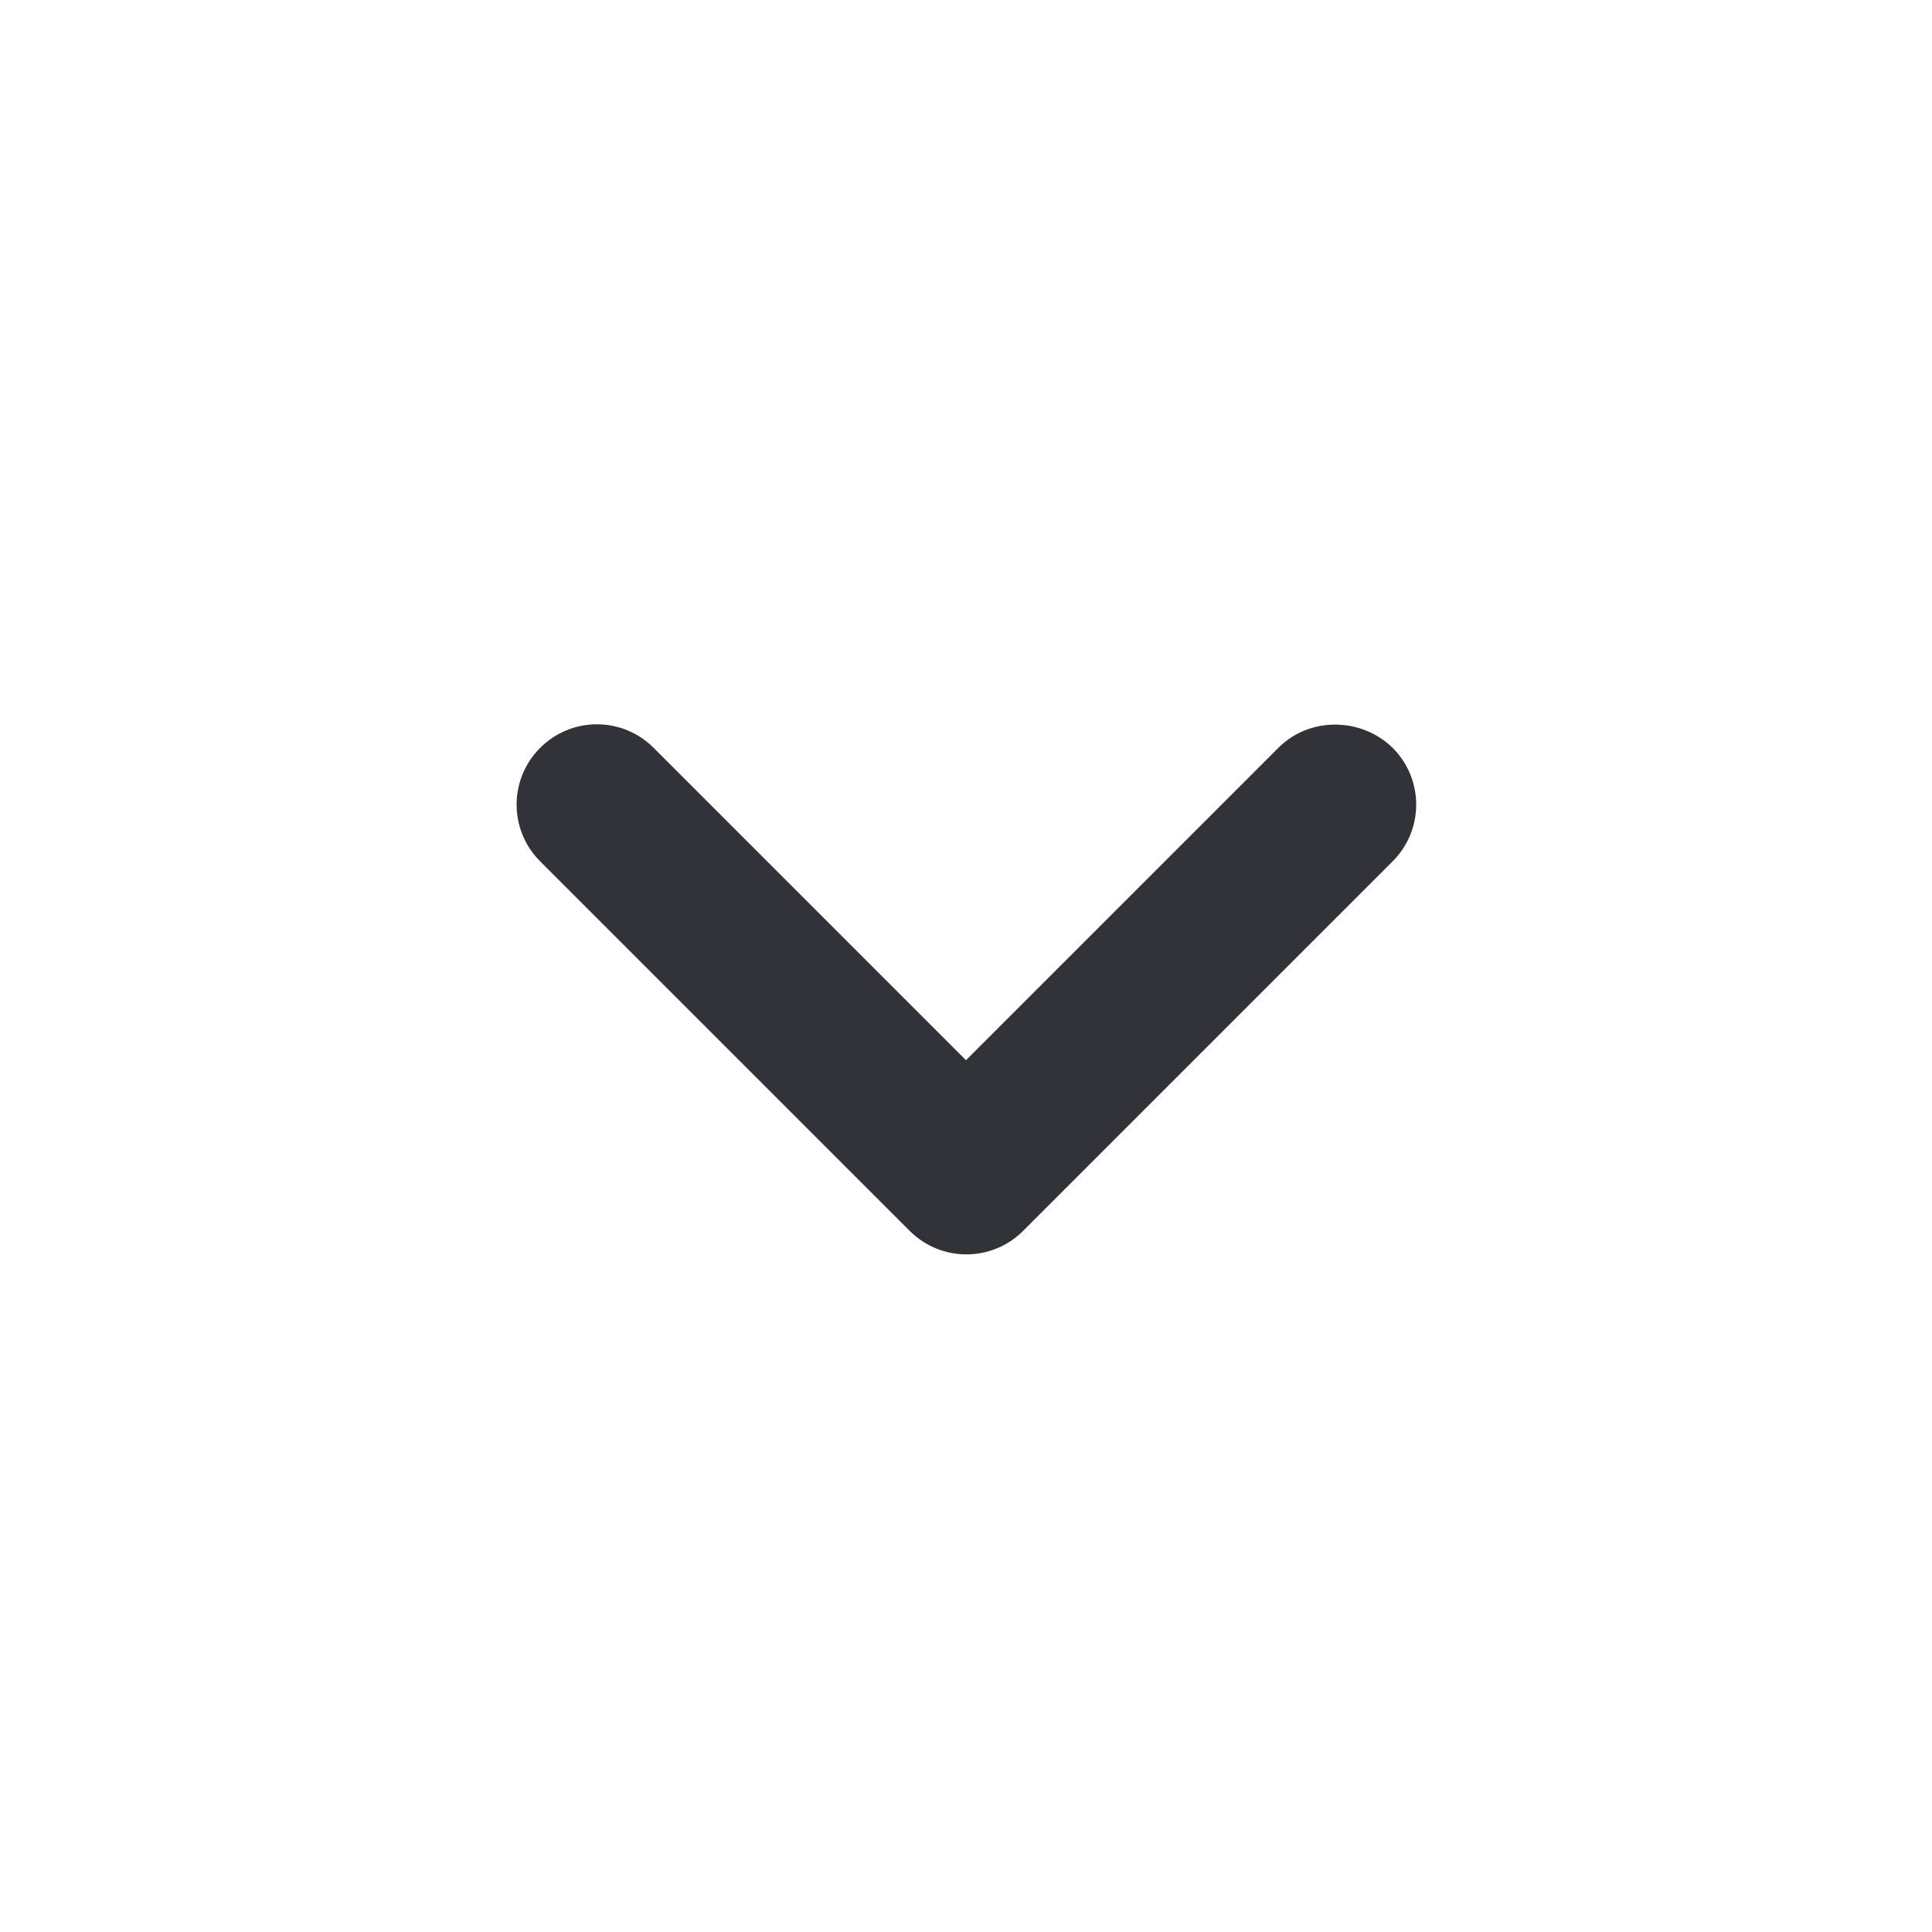
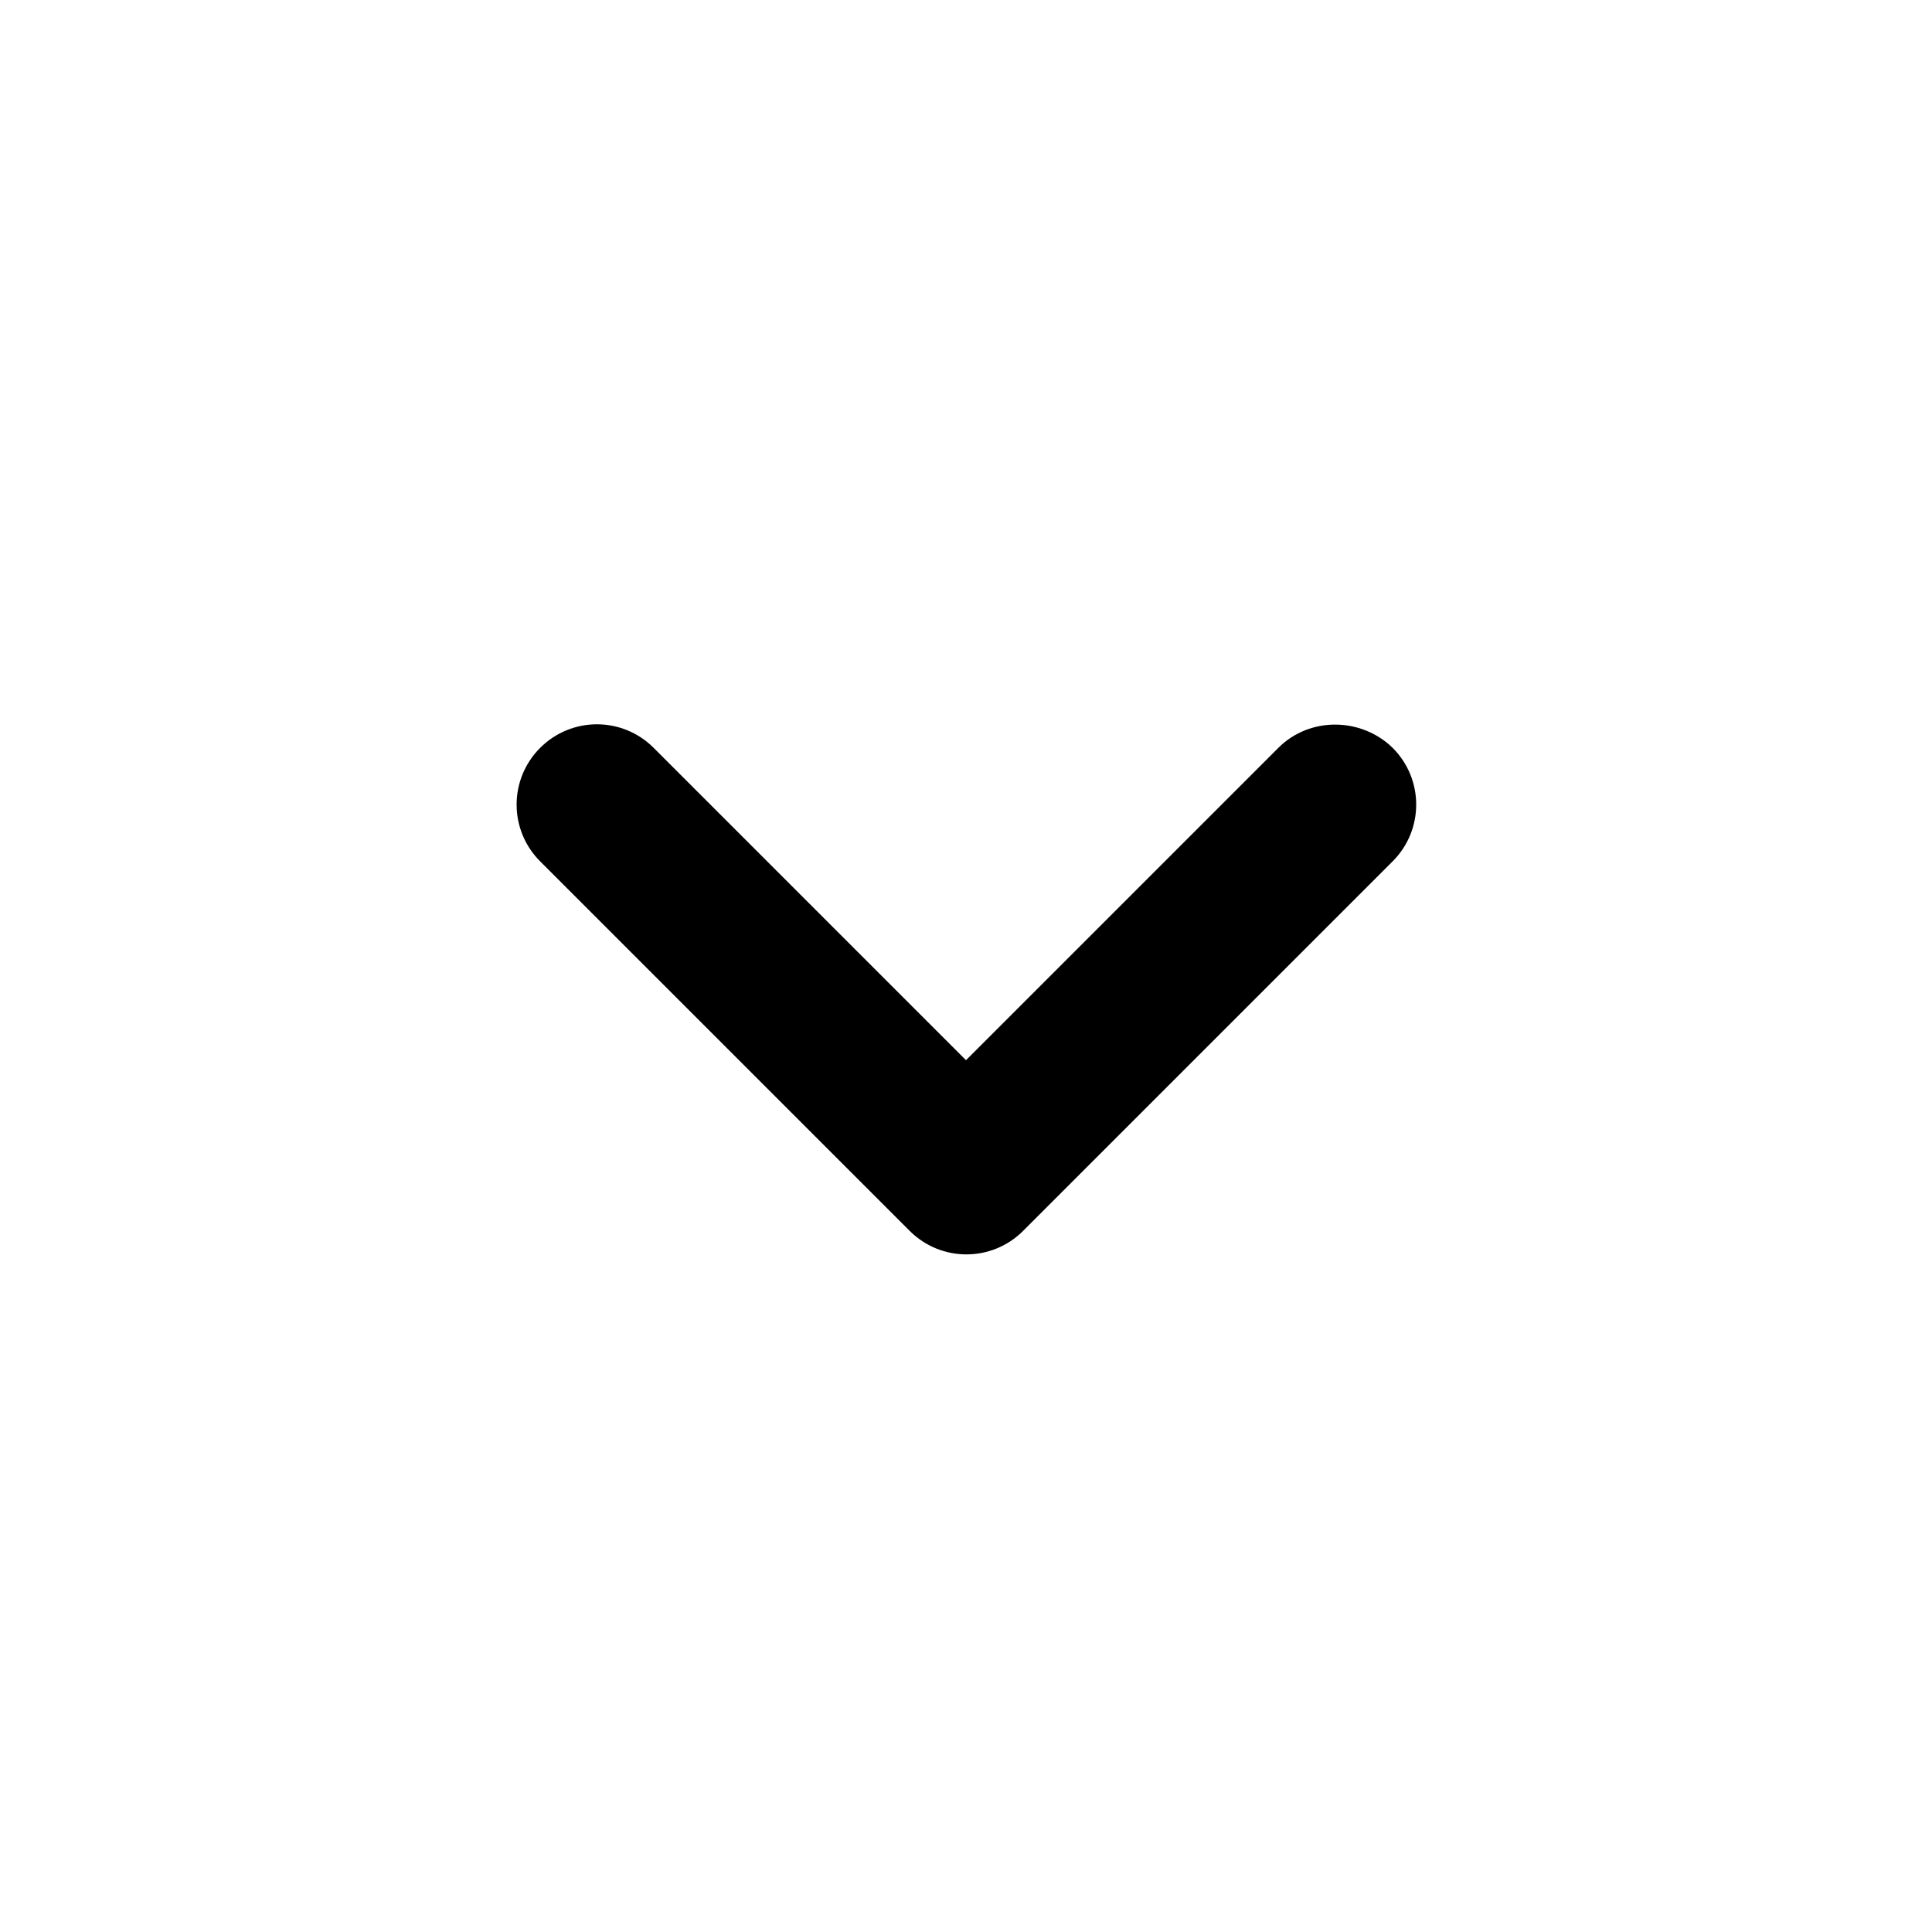
<svg xmlns="http://www.w3.org/2000/svg" width="24" height="24" viewBox="0 0 24 24">
-   <path d="M15.88 9.29L12 13.17L8.12 9.29C7.73 8.9 7.1 8.9 6.71 9.29C6.32 9.68 6.32 10.31 6.71 10.7L11.3 15.29C11.69 15.68 12.32 15.68 12.71 15.29L17.3 10.7C17.69 10.31 17.69 9.68 17.3 9.29C16.91 8.91 16.27 8.9 15.88 9.29Z" fill="#323338" />
+   <path d="M15.88 9.29L12 13.17L8.12 9.29C7.73 8.9 7.1 8.9 6.71 9.29C6.32 9.68 6.32 10.31 6.71 10.7L11.3 15.29C11.69 15.68 12.32 15.68 12.71 15.29L17.3 10.7C17.69 10.31 17.69 9.68 17.3 9.29C16.91 8.91 16.27 8.9 15.88 9.29Z" />
</svg>
